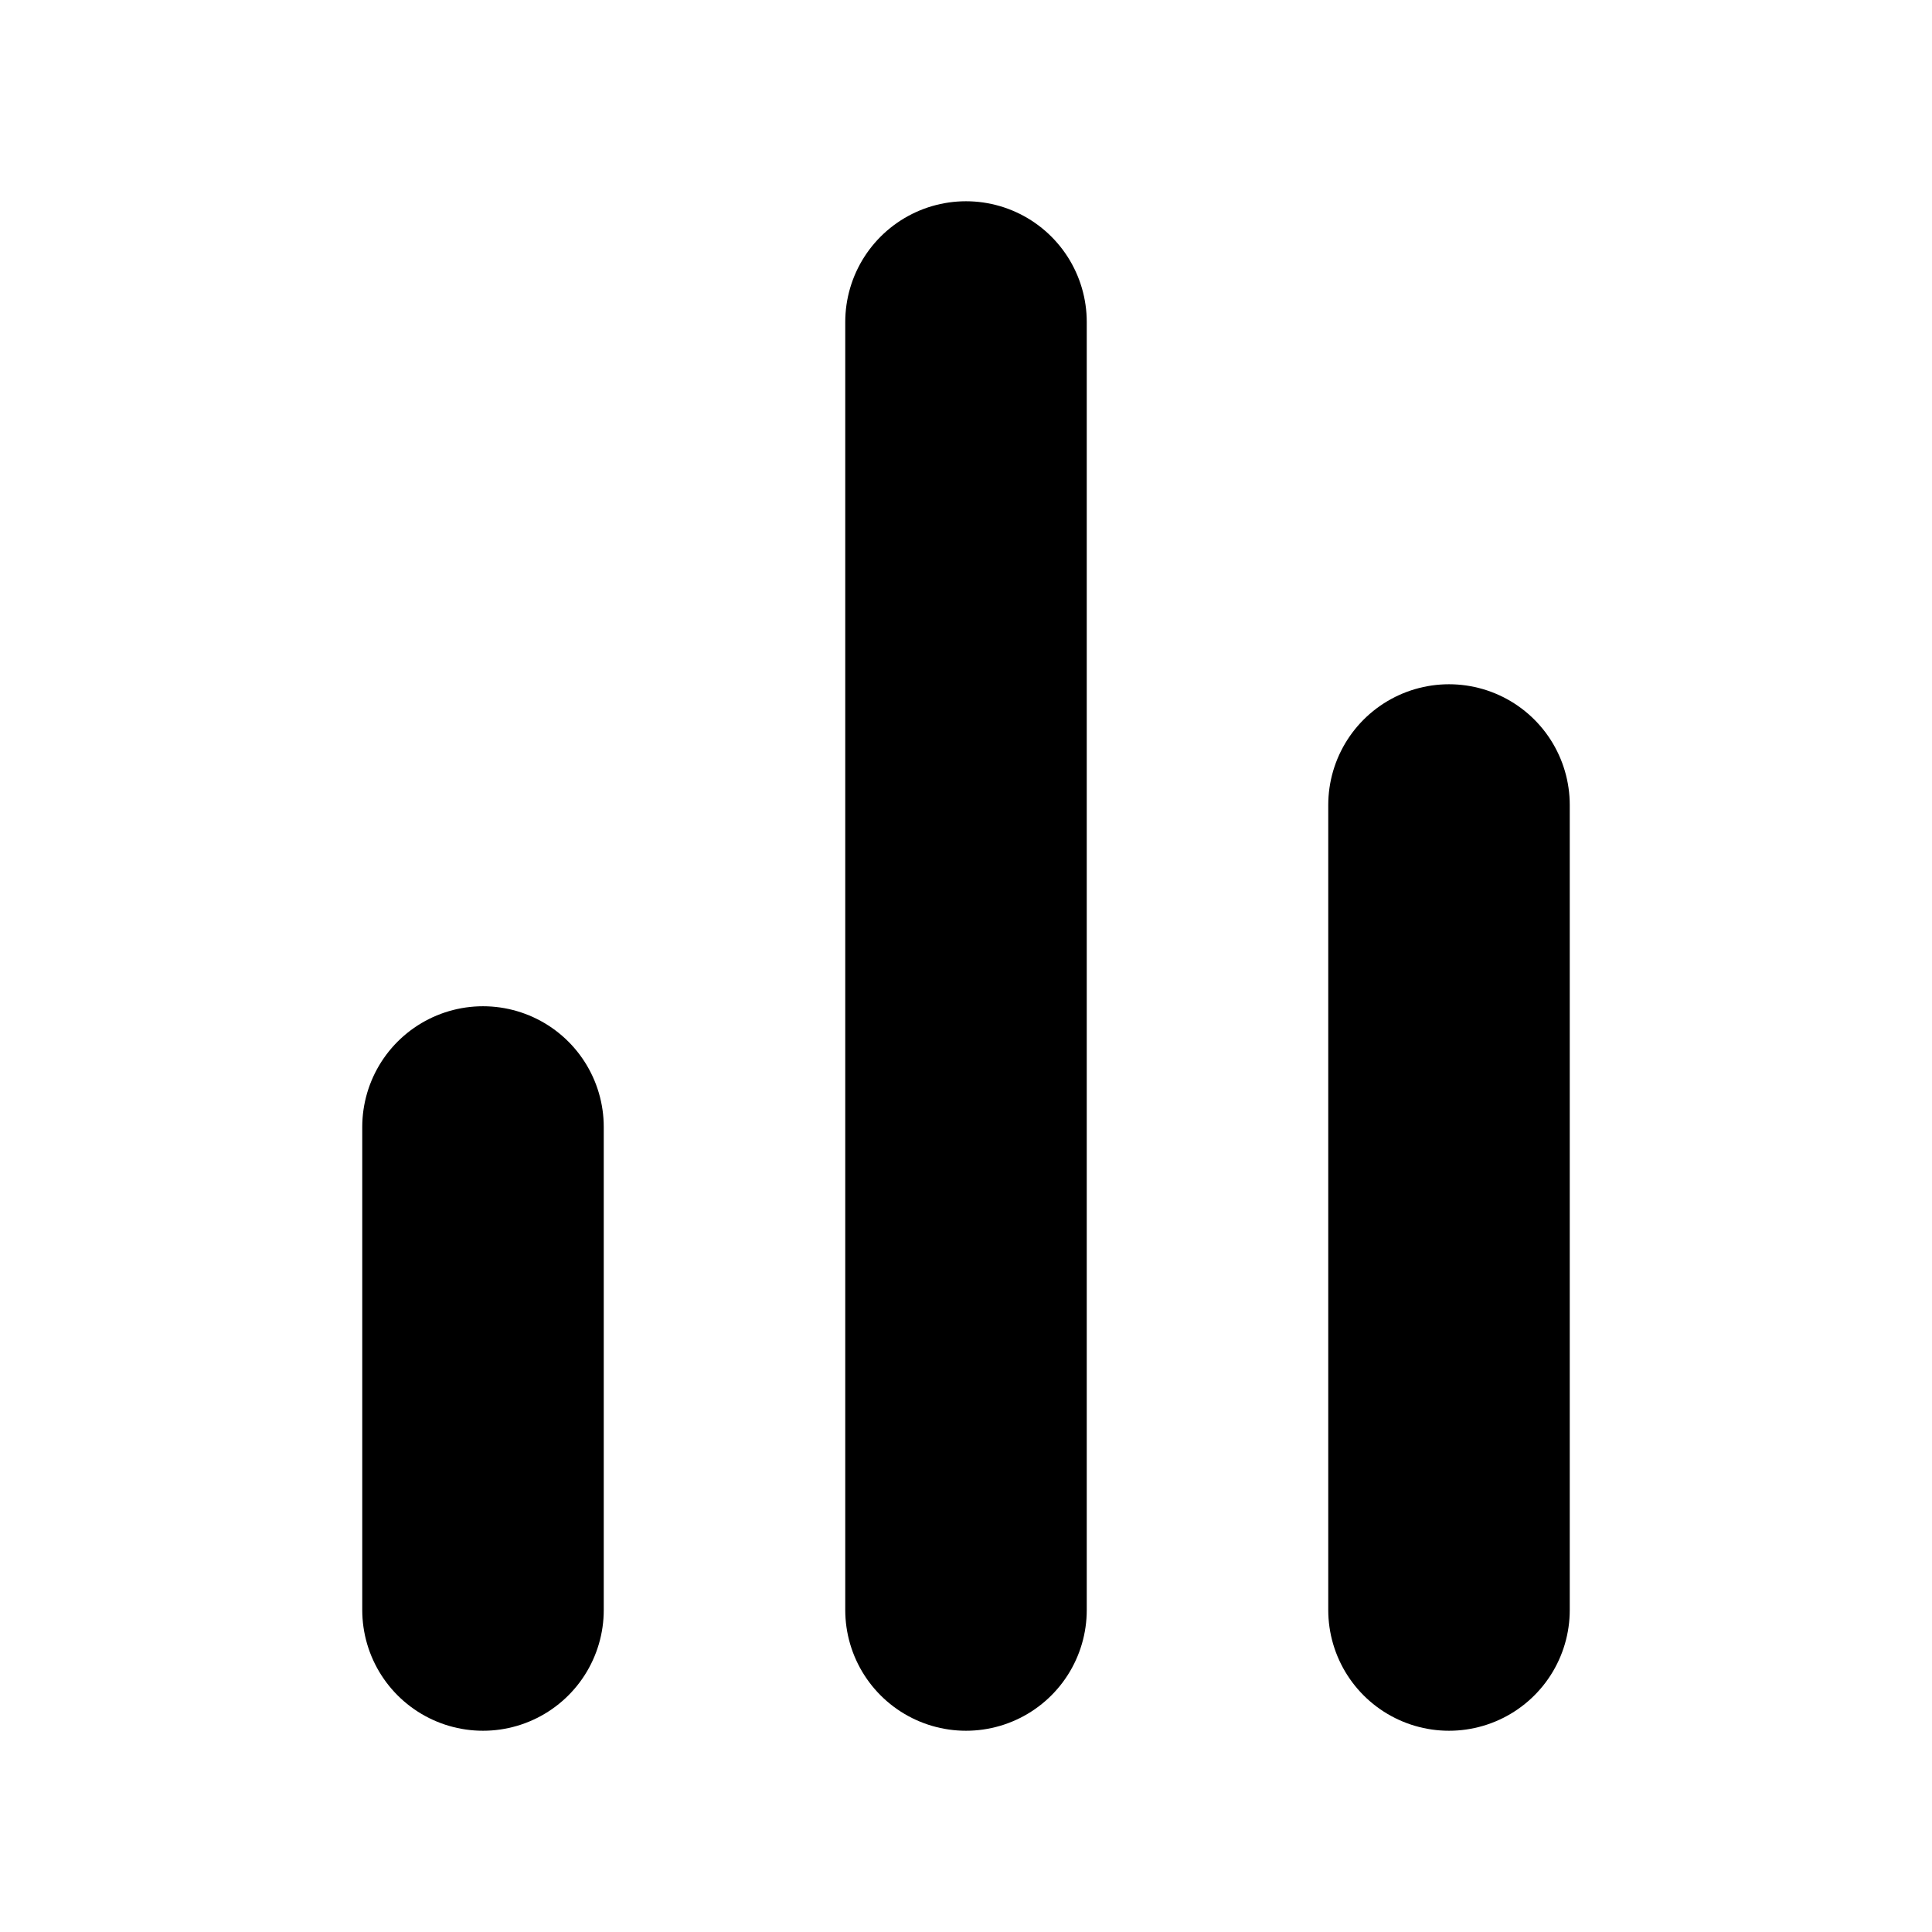
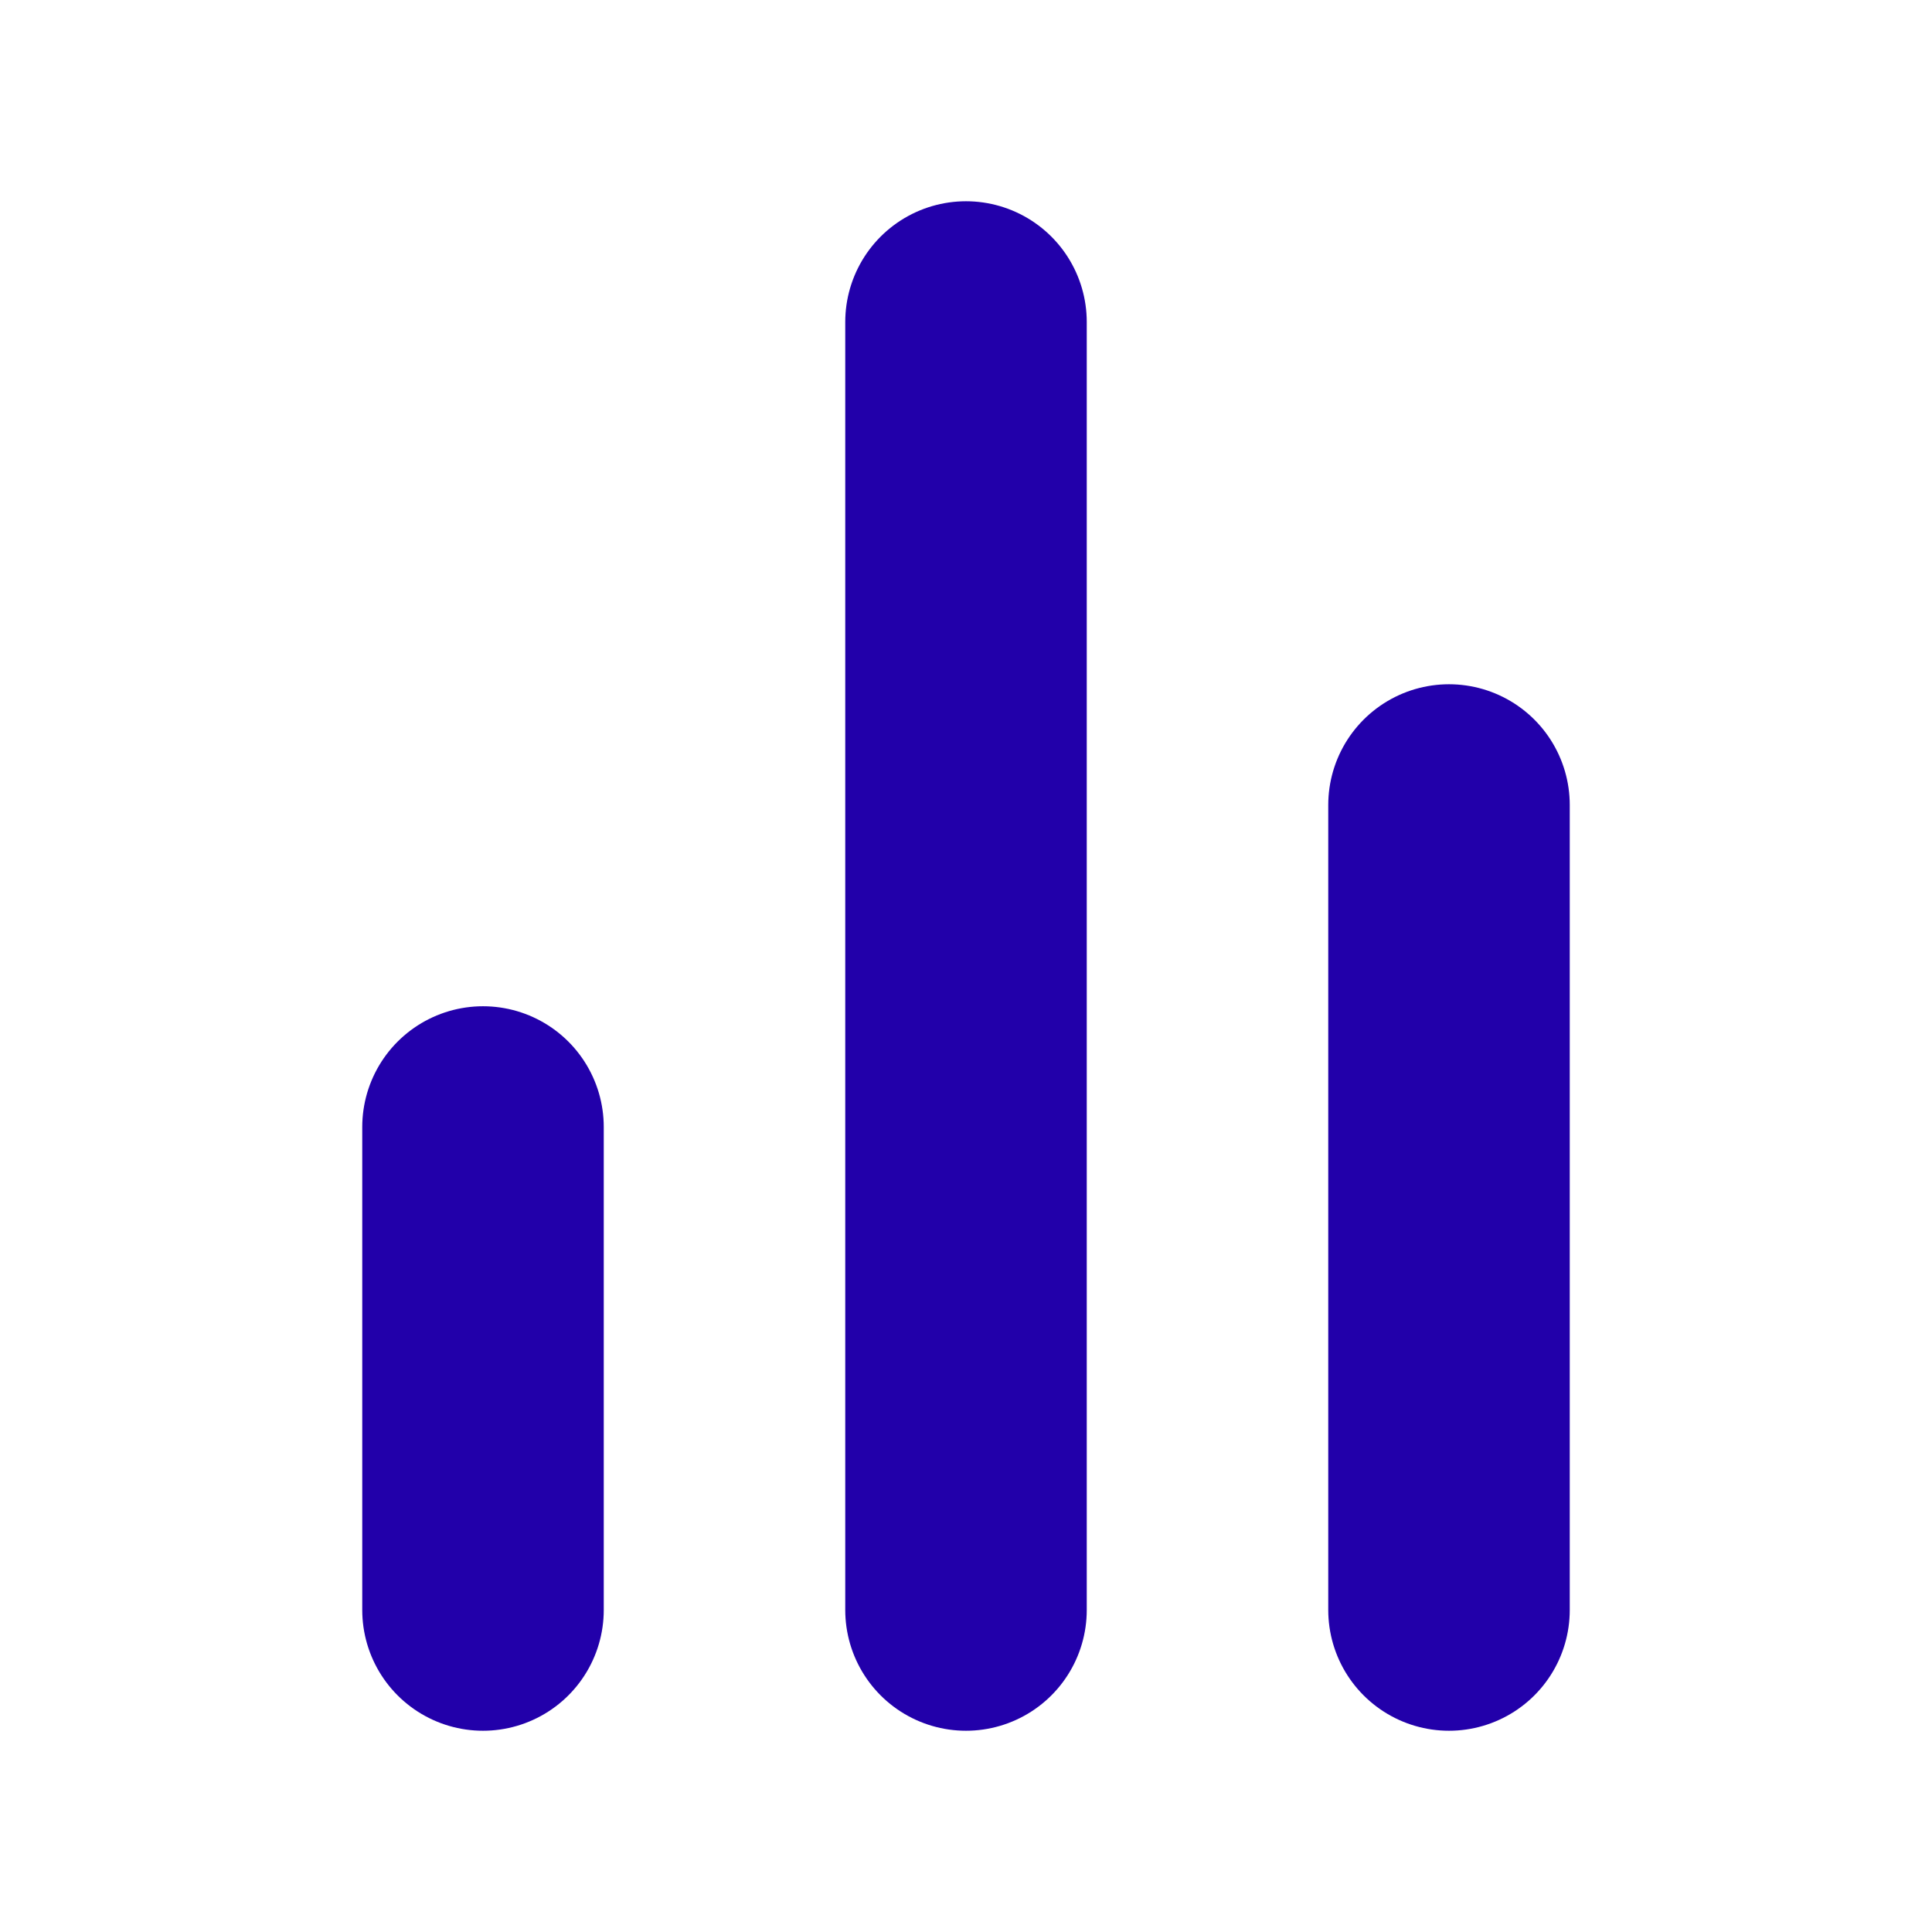
- <svg xmlns="http://www.w3.org/2000/svg" width="24" height="24" viewBox="0 0 24 24" fill="none" stroke="currentColor" stroke-width="3" stroke-linecap="round" stroke-linejoin="round" class="feather feather-bar-chart-2">
+ <svg xmlns="http://www.w3.org/2000/svg" width="24" height="24" viewBox="0 0 24 24" fill="none" stroke="#2200AA" stroke-width="3" stroke-linecap="round" stroke-linejoin="round" class="feather feather-bar-chart-2">
  <line x1="18" y1="20" x2="18" y2="10" />
  <line x1="12" y1="20" x2="12" y2="4" />
  <line x1="6" y1="20" x2="6" y2="14" />
</svg>
